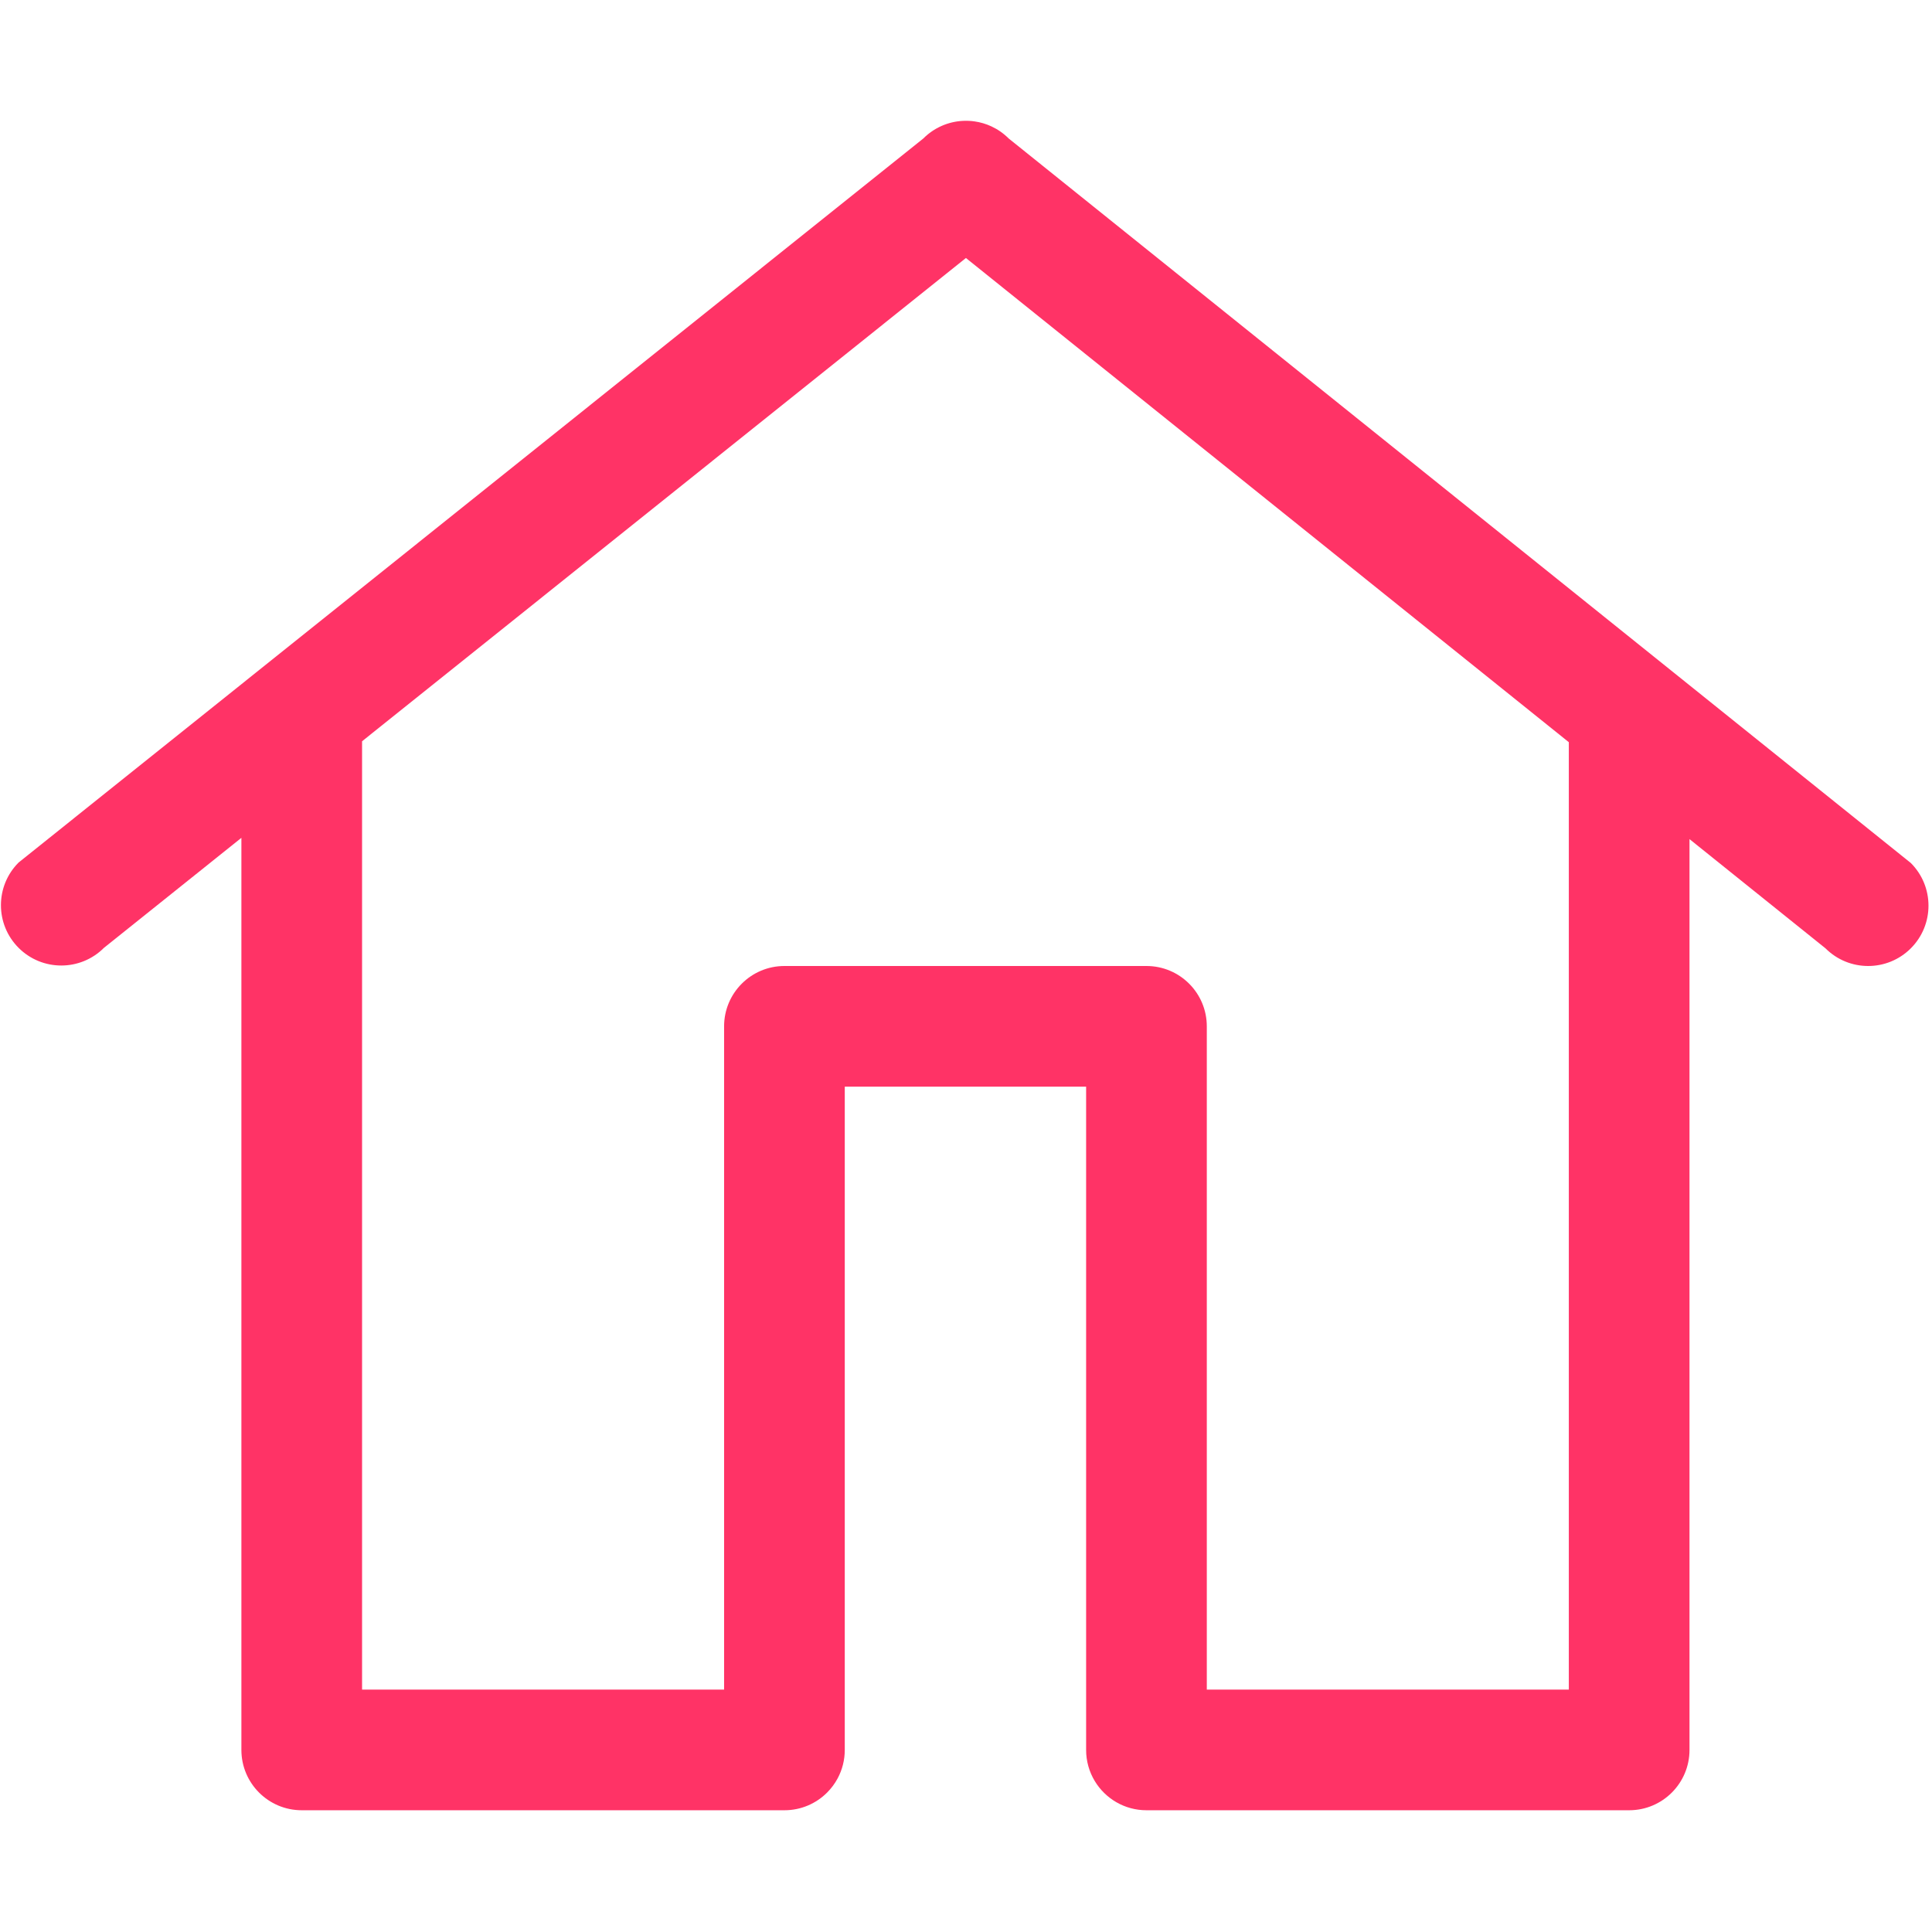
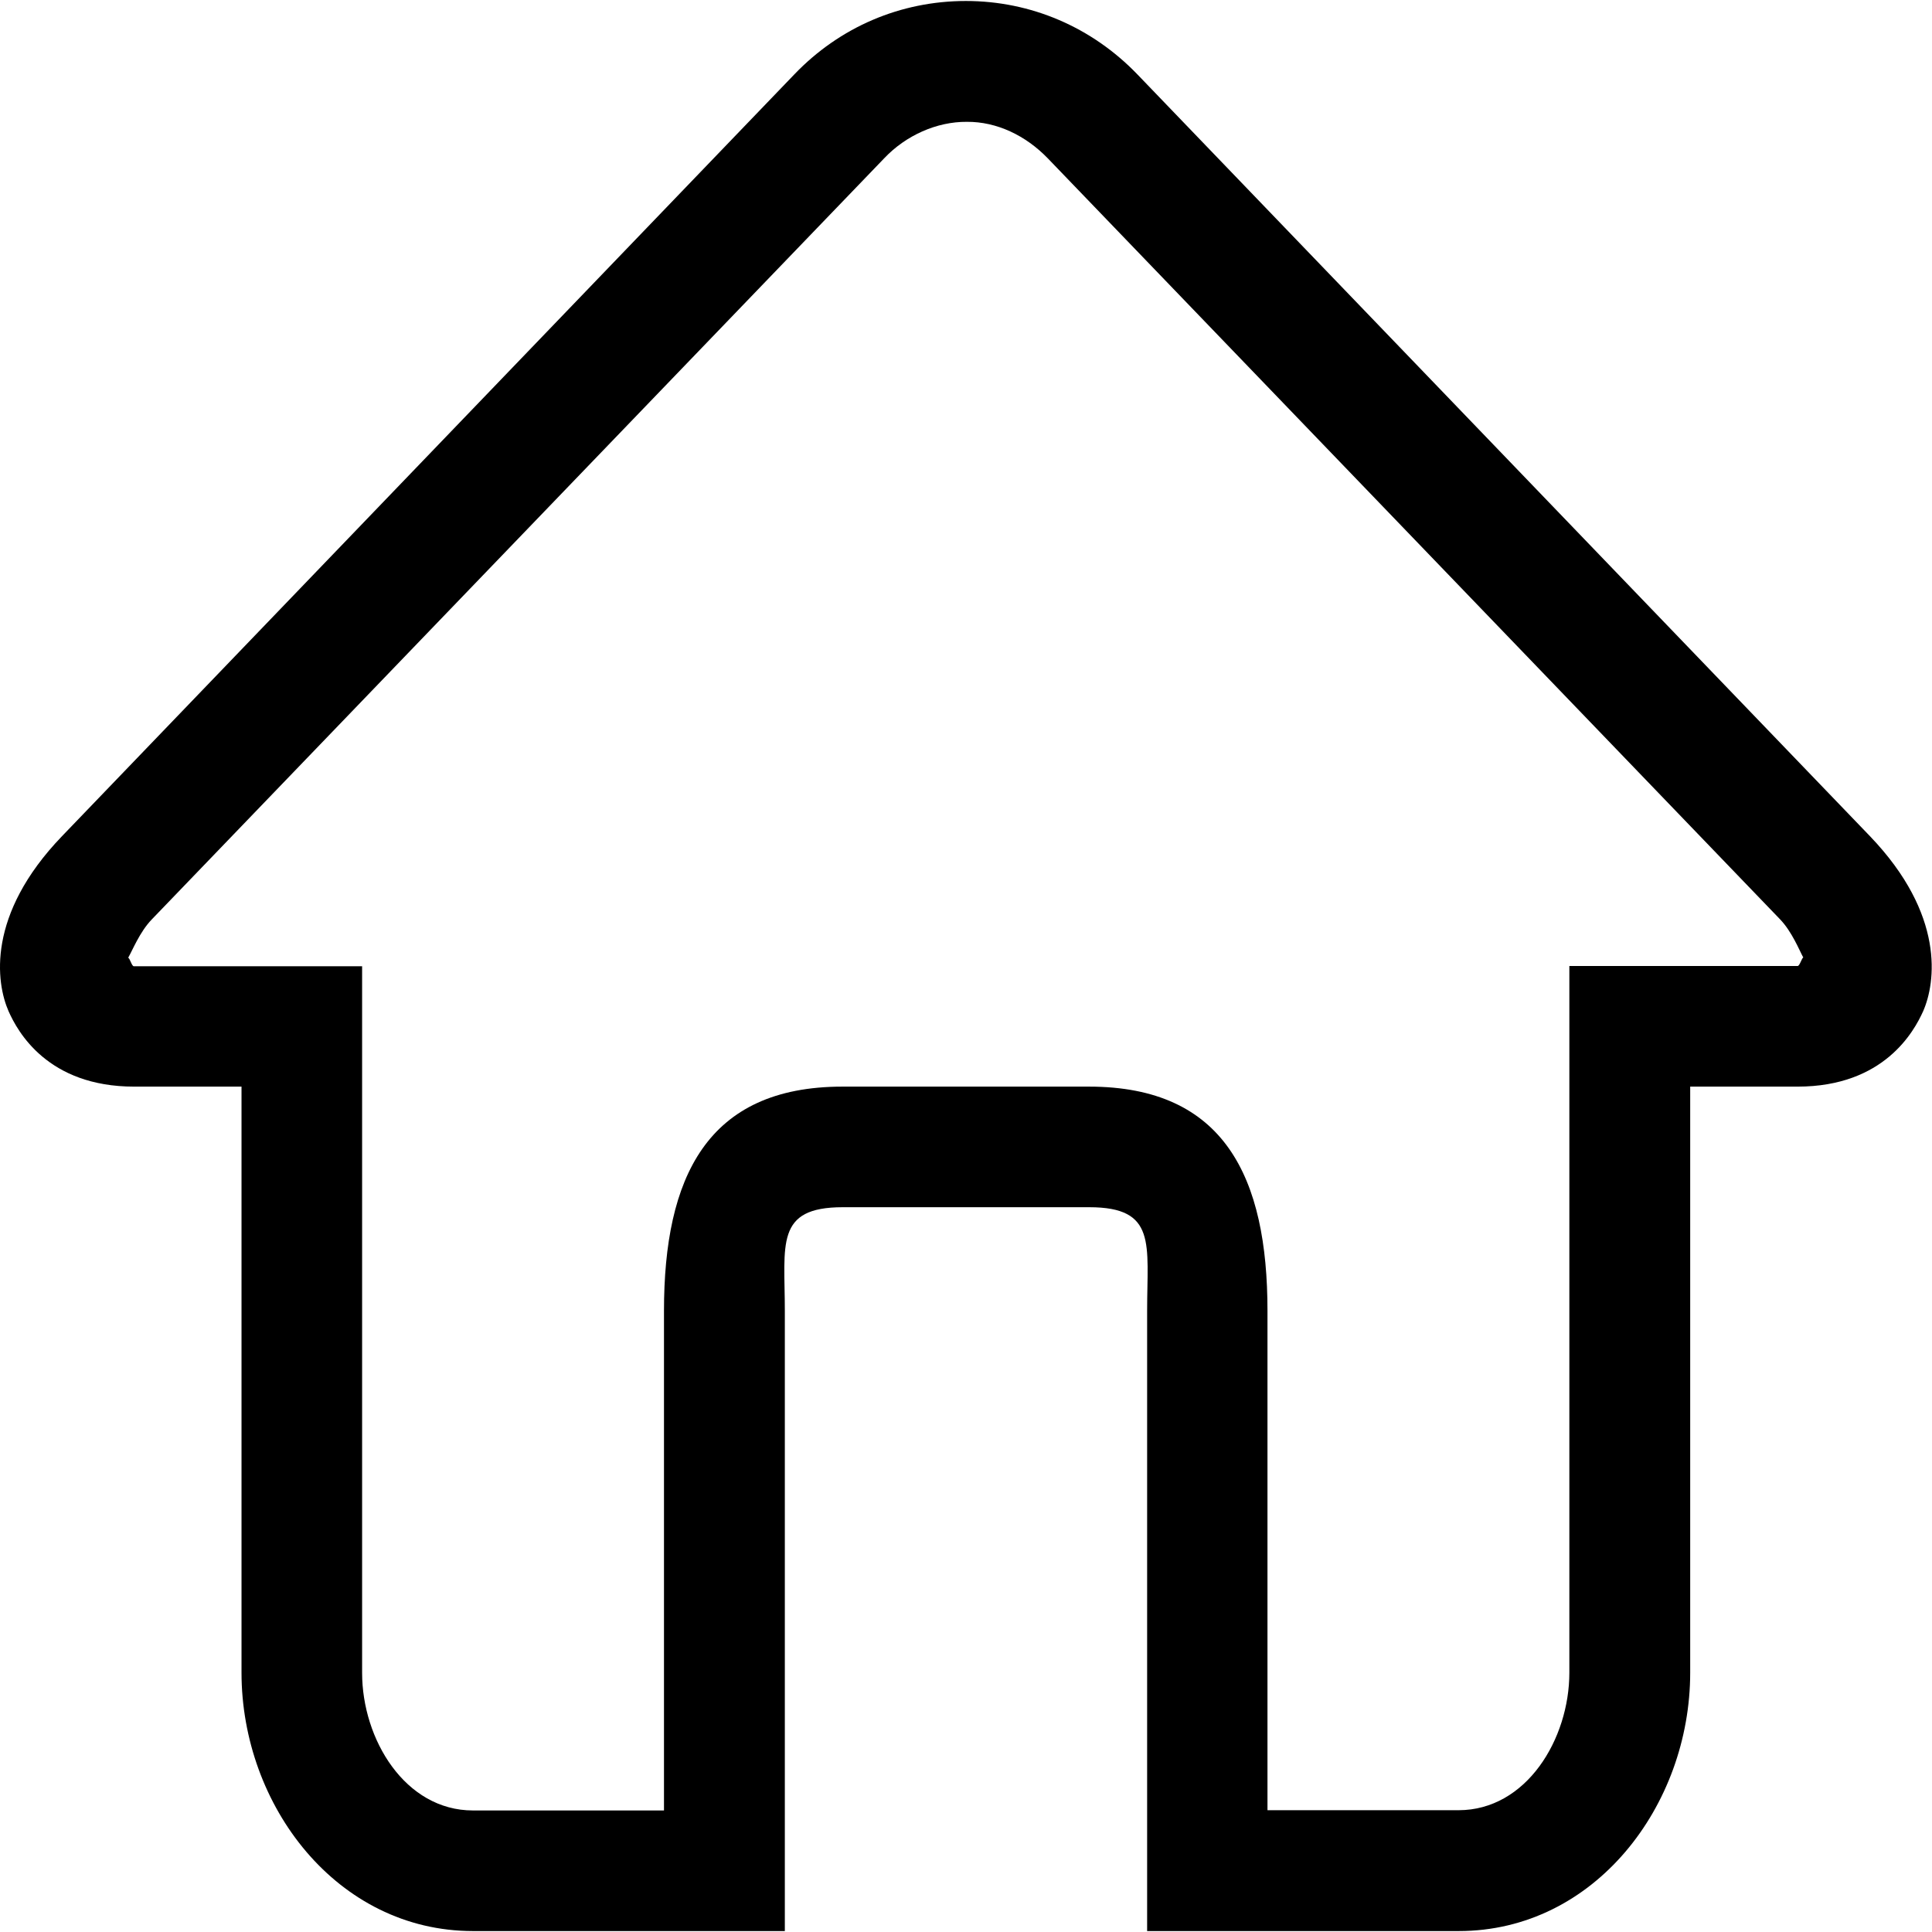
- <svg xmlns="http://www.w3.org/2000/svg" t="1562835421362" class="icon" viewBox="0 0 1024 1024" version="1.1" p-id="63422" width="200" height="200">
-   <path d="M1012.772 457.406L534.613 73.387a31.959 31.959 0 0 0-9.147-6.403 31.847 31.847 0 0 0-8.875-2.634 32.235 32.235 0 0 0-6.124-0.293 31.866 31.866 0 0 0-21.079 9.331L9.863 457.152c-12.489 12.489-12.489 32.738 0 45.227 12.489 12.489 32.738 12.489 45.227 0l72.853-58.304v483.415c0 17.662 14.318 31.98 31.98 31.98H415.765c8.831 0 16.826-3.58 22.613-9.367a32.116 32.116 0 0 0 5.507-7.37 31.833 31.833 0 0 0 3.86-15.244V575.961h127.921v351.528a31.836 31.836 0 0 0 4.63 16.584c5.609 9.231 15.76 15.398 27.35 15.398H863.49c17.662 0 31.98-14.318 31.98-31.98V444.748l72.076 57.885c12.489 12.489 32.738 12.489 45.227 0s12.488-32.739-0.001-45.228zM831.509 895.51H639.628V543.98c0-17.662-14.318-31.98-31.98-31.98H415.765c-17.662 0-31.98 14.318-31.98 31.98v351.529H191.903V392.886l320.057-256.142 319.549 256.636v502.129z" fill="#FF3366" p-id="63423" />
+ <svg xmlns="http://www.w3.org/2000/svg" t="1566814067097" class="icon" viewBox="0 0 1025 1024" version="1.1" p-id="27019" width="200" height="200">
+   <path d="M992.091 443.129l-388.66-404.16C579.321 13.934 546.999 0.023 512.425 0.023s-66.896 13.776-91.006 38.946L32.89 443.129c-40.138 41.728-34.972 77.759-28.348 92.86 4.769 10.731 20.665 40.005 66.63 40.005l56.961 0 0 310.902c0 70.604 50.736 137.104 122.797 137.104l165.454 0L416.384 694.949c0-35.236-5.298-54.974 30.733-54.974l130.745 0c36.031 0 30.733 19.605 30.733 54.974L608.595 1024l165.321 0c72.063 0 122.797-66.499 122.797-137.104L896.713 575.994l56.961 0c45.966 0 61.862-29.407 66.63-40.005C1026.928 520.888 1032.095 484.856 992.091 443.129L992.091 443.129zM953.677 512.013 832.602 512.013l0 374.884c0 35.237-22.784 72.99-58.815 72.99L672.447 959.887 672.447 694.949c0-70.604-22.652-118.956-94.717-118.956L446.986 575.993c-72.063 0-94.717 48.352-94.717 118.956l0 265.069L250.93 960.018c-36.031 0-58.816-37.754-58.816-72.99L192.114 512.145 71.039 512.145c-1.191 0-2.118-4.371-3.047-4.503 2.253-3.843 6.094-13.646 12.452-20.269l388.66-403.895c11.525-12.187 27.95-19.473 43.848-19.34 15.895-0.132 31.262 7.285 42.919 19.34L944.399 487.24c6.358 6.623 10.199 16.426 12.32 20.269-0.796 0.132-1.856 4.503-3.047 4.503L953.677 512.013z" p-id="27020" />
</svg>
